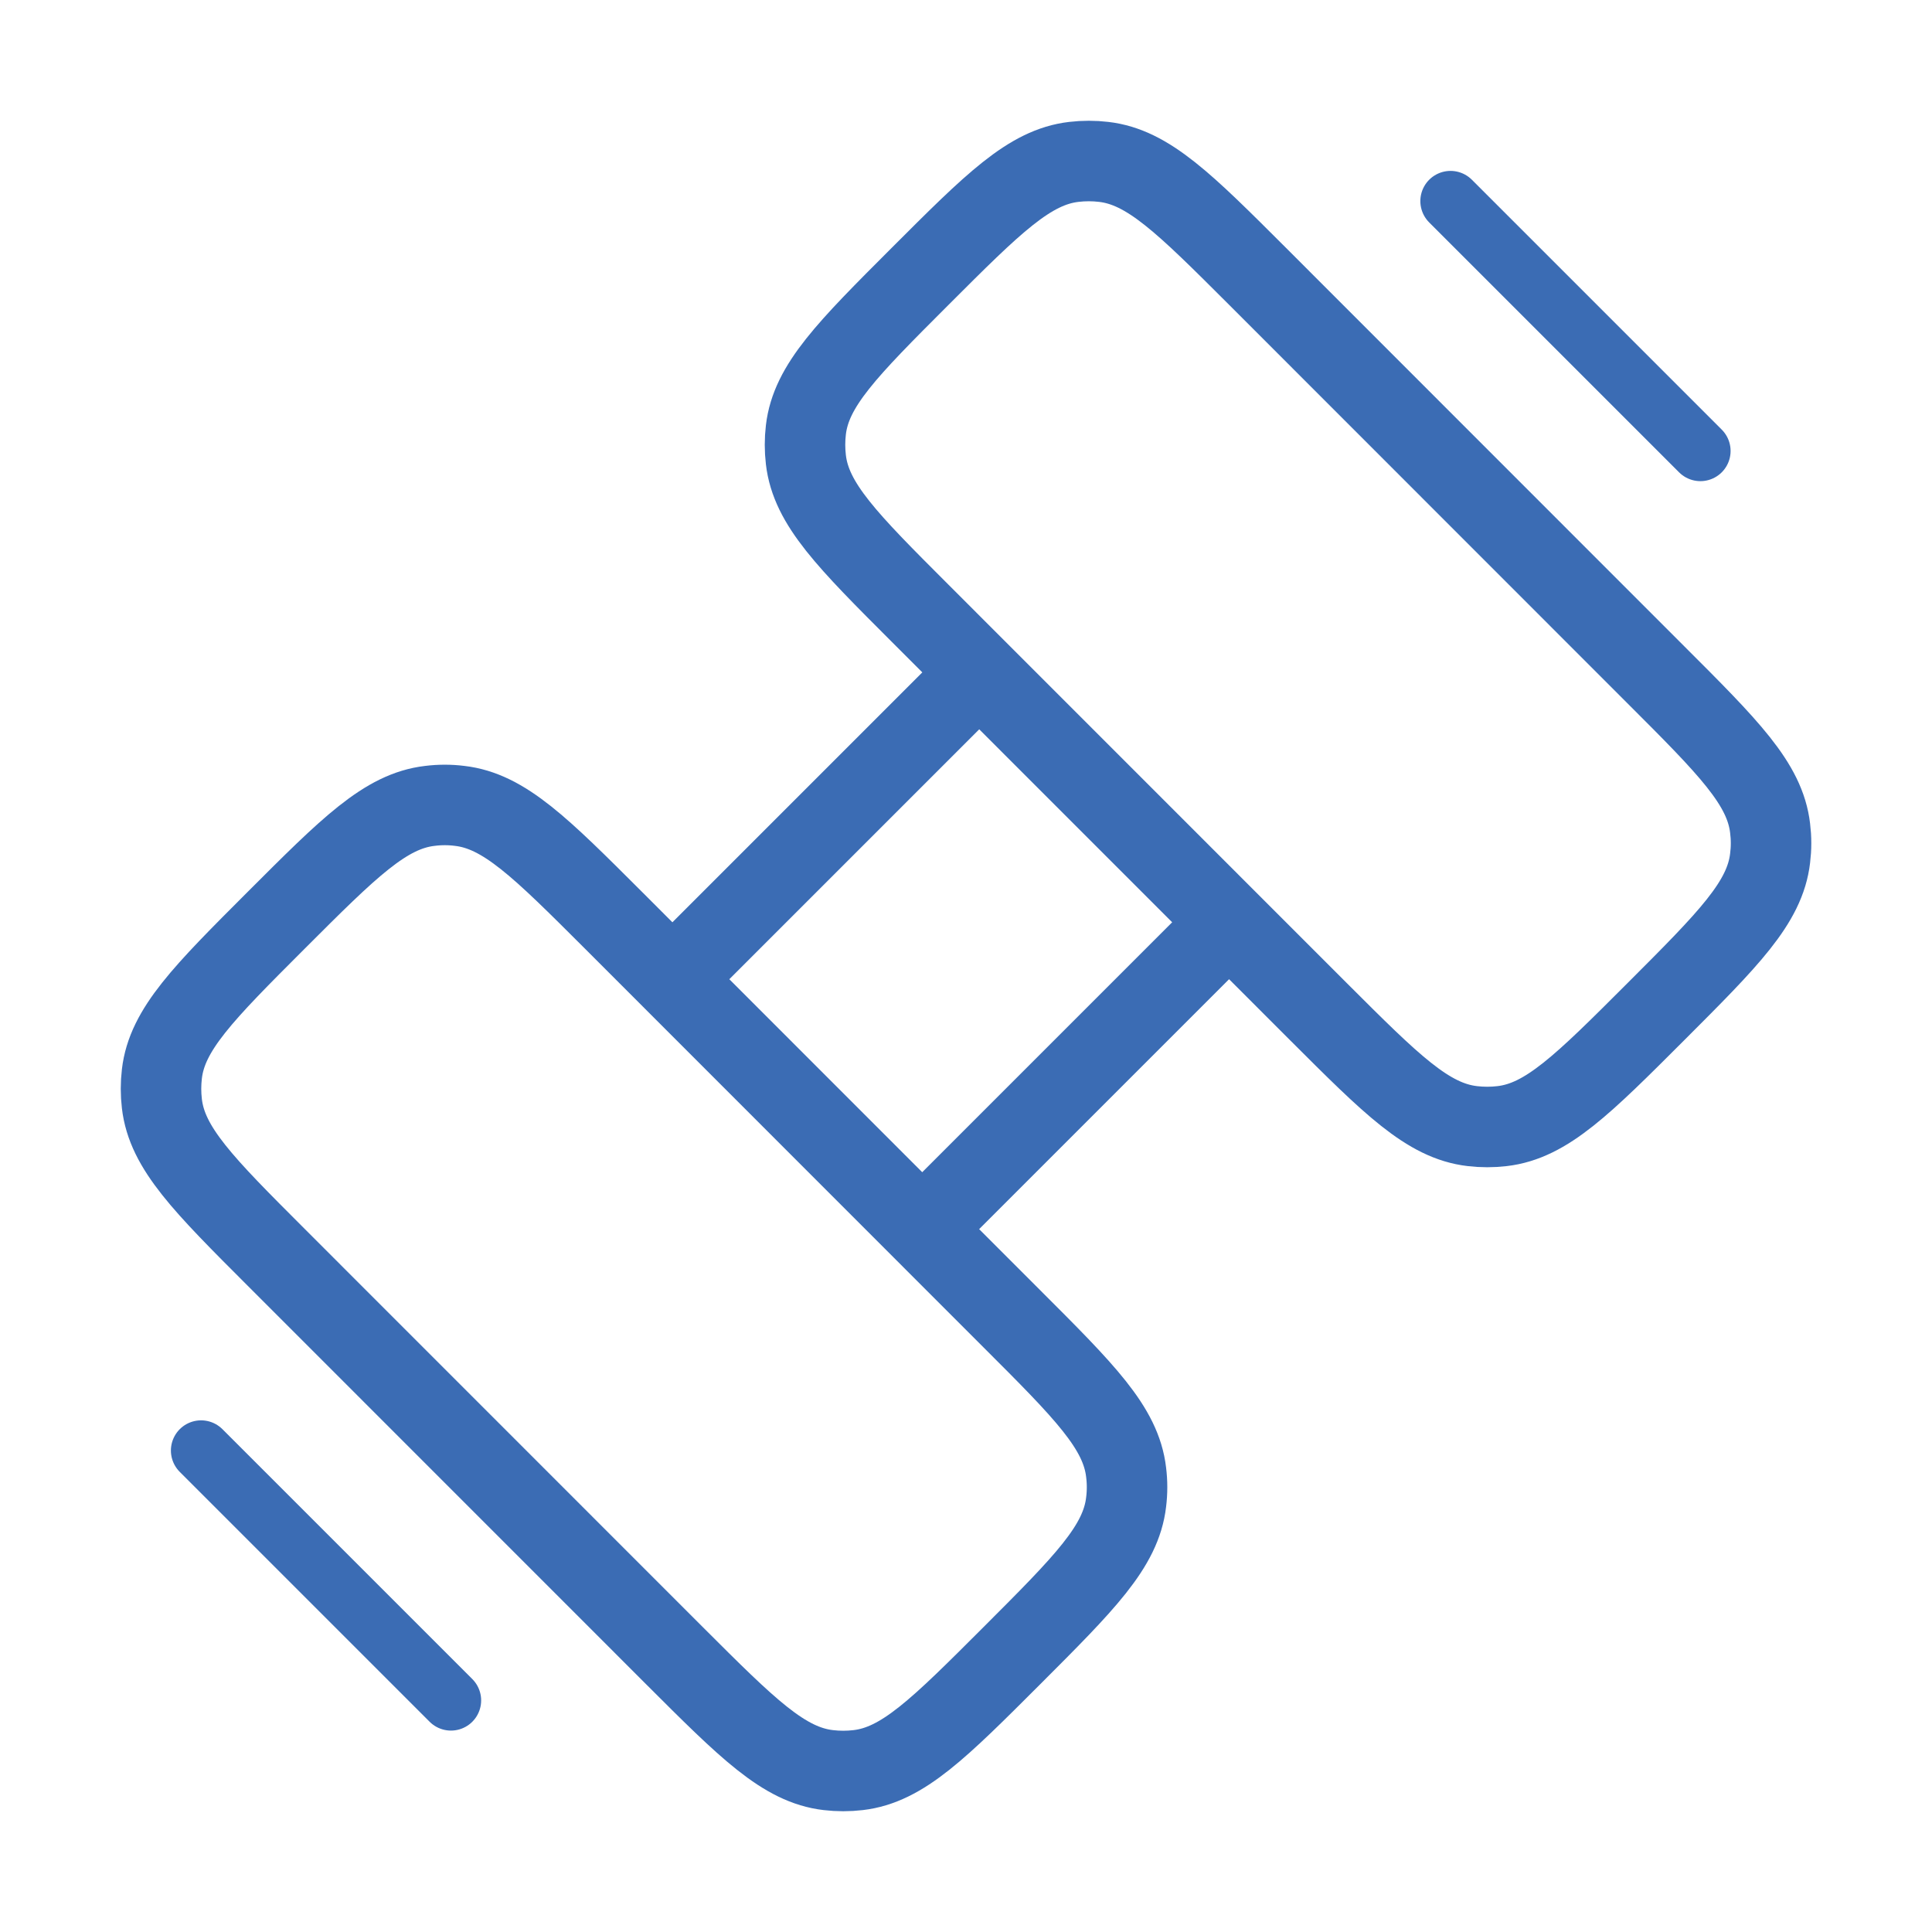
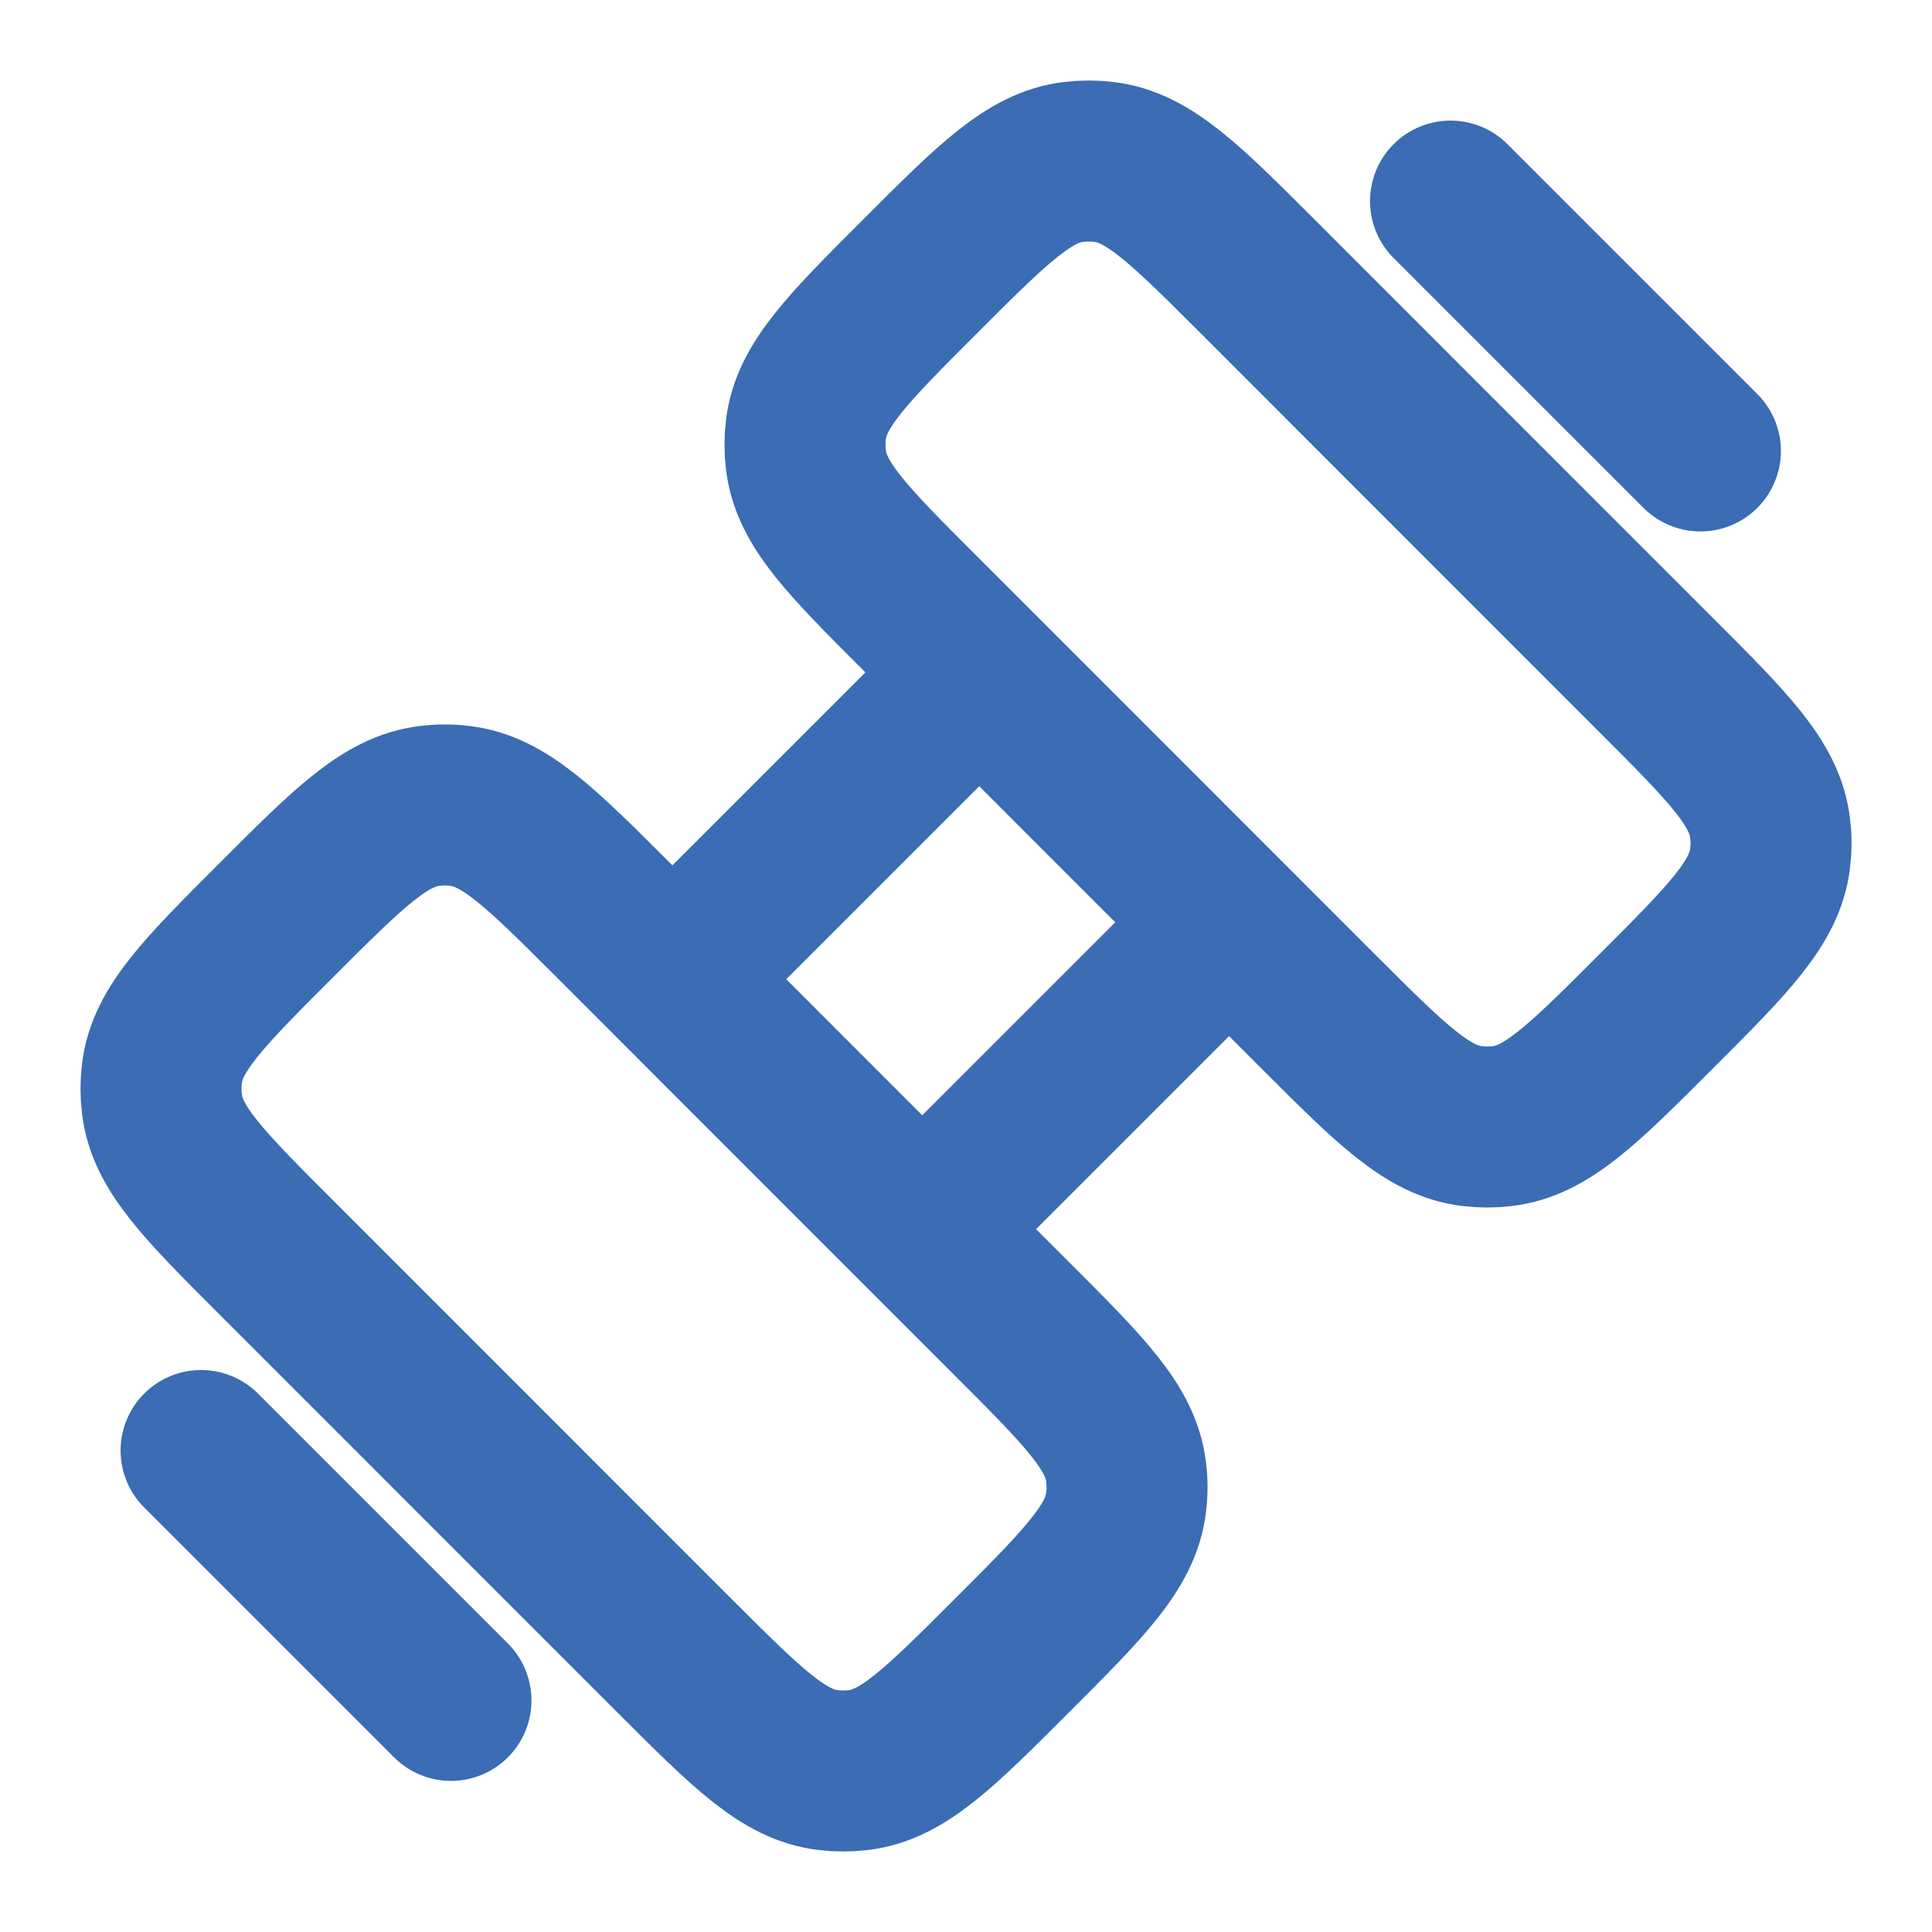
<svg xmlns="http://www.w3.org/2000/svg" width="48" height="48" viewBox="0 0 48 48" fill="none">
-   <path d="M16.638 24.396L24.398 16.636M30.606 22.844L22.846 30.604M6.864 31.24C5.054 29.43 4.15 28.526 4.022 27.42C3.993 27.174 3.993 26.926 4.022 26.68C4.15 25.576 5.054 24.672 6.862 22.864C8.672 21.054 9.576 20.15 10.68 20.022C10.928 19.991 11.175 19.991 11.42 20.022C12.526 20.15 13.43 21.054 15.24 22.862L25.136 32.762C26.946 34.57 27.85 35.474 27.978 36.578C28.009 36.826 28.009 37.073 27.978 37.32C27.85 38.424 26.946 39.328 25.138 41.136C23.328 42.946 22.424 43.85 21.32 43.978C21.074 44.007 20.826 44.007 20.58 43.978C19.474 43.85 18.57 42.946 16.76 41.138L6.864 31.24ZM22.864 15.24C21.054 13.43 20.15 12.526 20.022 11.42C19.993 11.174 19.993 10.926 20.022 10.68C20.15 9.576 21.054 8.672 22.862 6.864C24.672 5.054 25.576 4.15 26.68 4.022C26.928 3.993 27.175 3.993 27.42 4.022C28.526 4.15 29.43 5.054 31.24 6.862L41.136 16.762C42.946 18.57 43.85 19.474 43.978 20.578C44.009 20.825 44.009 21.072 43.978 21.32C43.85 22.424 42.946 23.328 41.138 25.136C39.328 26.946 38.424 27.85 37.32 27.978C37.074 28.007 36.826 28.007 36.58 27.978C35.474 27.85 34.57 26.946 32.76 25.138L22.864 15.24Z" stroke="#3B6CB4" stroke-width="2" />
-   <path d="M36.038 4.996L42.246 11.204M4.996 36.038L11.204 42.246" stroke="#3B6CB4" stroke-width="1.5" stroke-linecap="round" stroke-linejoin="round" />
+   <path d="M16.638 24.396L24.398 16.636M30.606 22.844L22.846 30.604M6.864 31.24C5.054 29.43 4.15 28.526 4.022 27.42C3.993 27.174 3.993 26.926 4.022 26.68C4.15 25.576 5.054 24.672 6.862 22.864C8.672 21.054 9.576 20.15 10.68 20.022C10.928 19.991 11.175 19.991 11.42 20.022C12.526 20.15 13.43 21.054 15.24 22.862L25.136 32.762C26.946 34.57 27.85 35.474 27.978 36.578C28.009 36.826 28.009 37.073 27.978 37.32C27.85 38.424 26.946 39.328 25.138 41.136C23.328 42.946 22.424 43.85 21.32 43.978C21.074 44.007 20.826 44.007 20.58 43.978C19.474 43.85 18.57 42.946 16.76 41.138L6.864 31.24ZM22.864 15.24C21.054 13.43 20.15 12.526 20.022 11.42C19.993 11.174 19.993 10.926 20.022 10.68C20.15 9.576 21.054 8.672 22.862 6.864C24.672 5.054 25.576 4.15 26.68 4.022C26.928 3.993 27.175 3.993 27.42 4.022C28.526 4.15 29.43 5.054 31.24 6.862L41.136 16.762C42.946 18.57 43.85 19.474 43.978 20.578C44.009 20.825 44.009 21.072 43.978 21.32C43.85 22.424 42.946 23.328 41.138 25.136C39.328 26.946 38.424 27.85 37.32 27.978C37.074 28.007 36.826 28.007 36.58 27.978C35.474 27.85 34.57 26.946 32.76 25.138L22.864 15.24Z" stroke="#3B6CB4" stroke-width="4" />
+   <path d="M36.038 4.996L42.246 11.204M4.996 36.038L11.204 42.246" stroke="#3B6CB4" stroke-width="4" stroke-linecap="round" stroke-linejoin="round" />
</svg>
